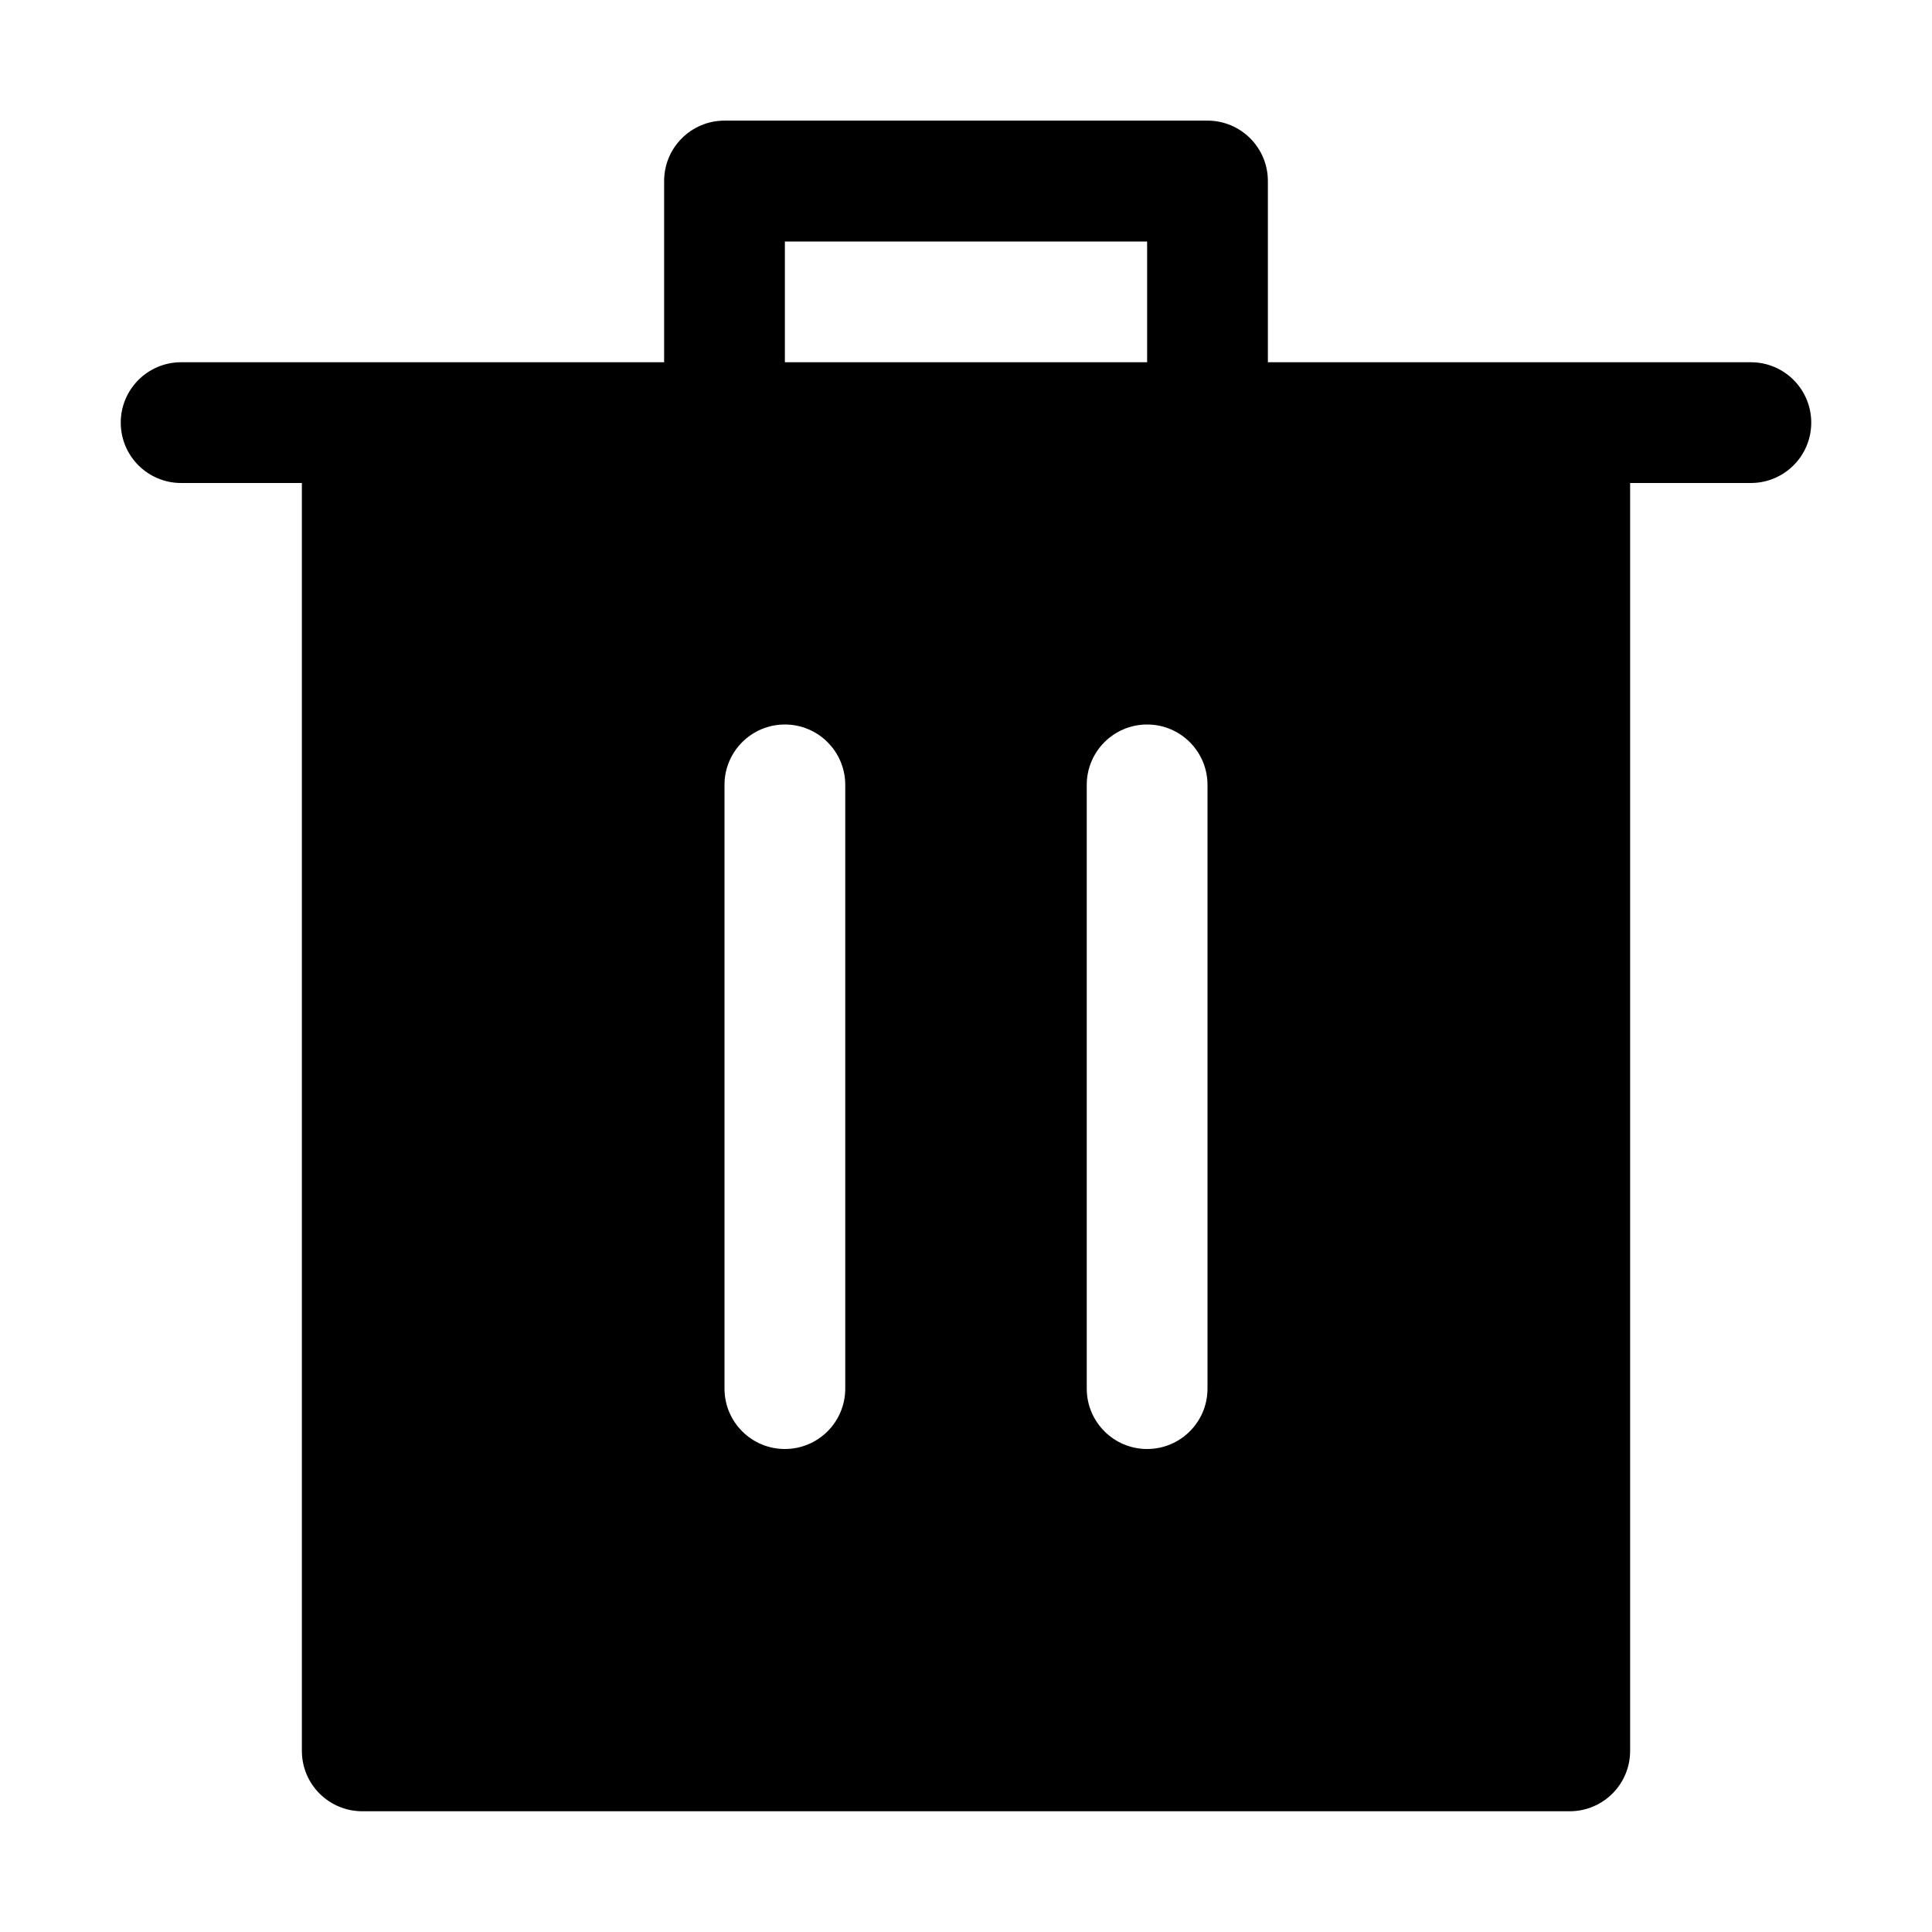
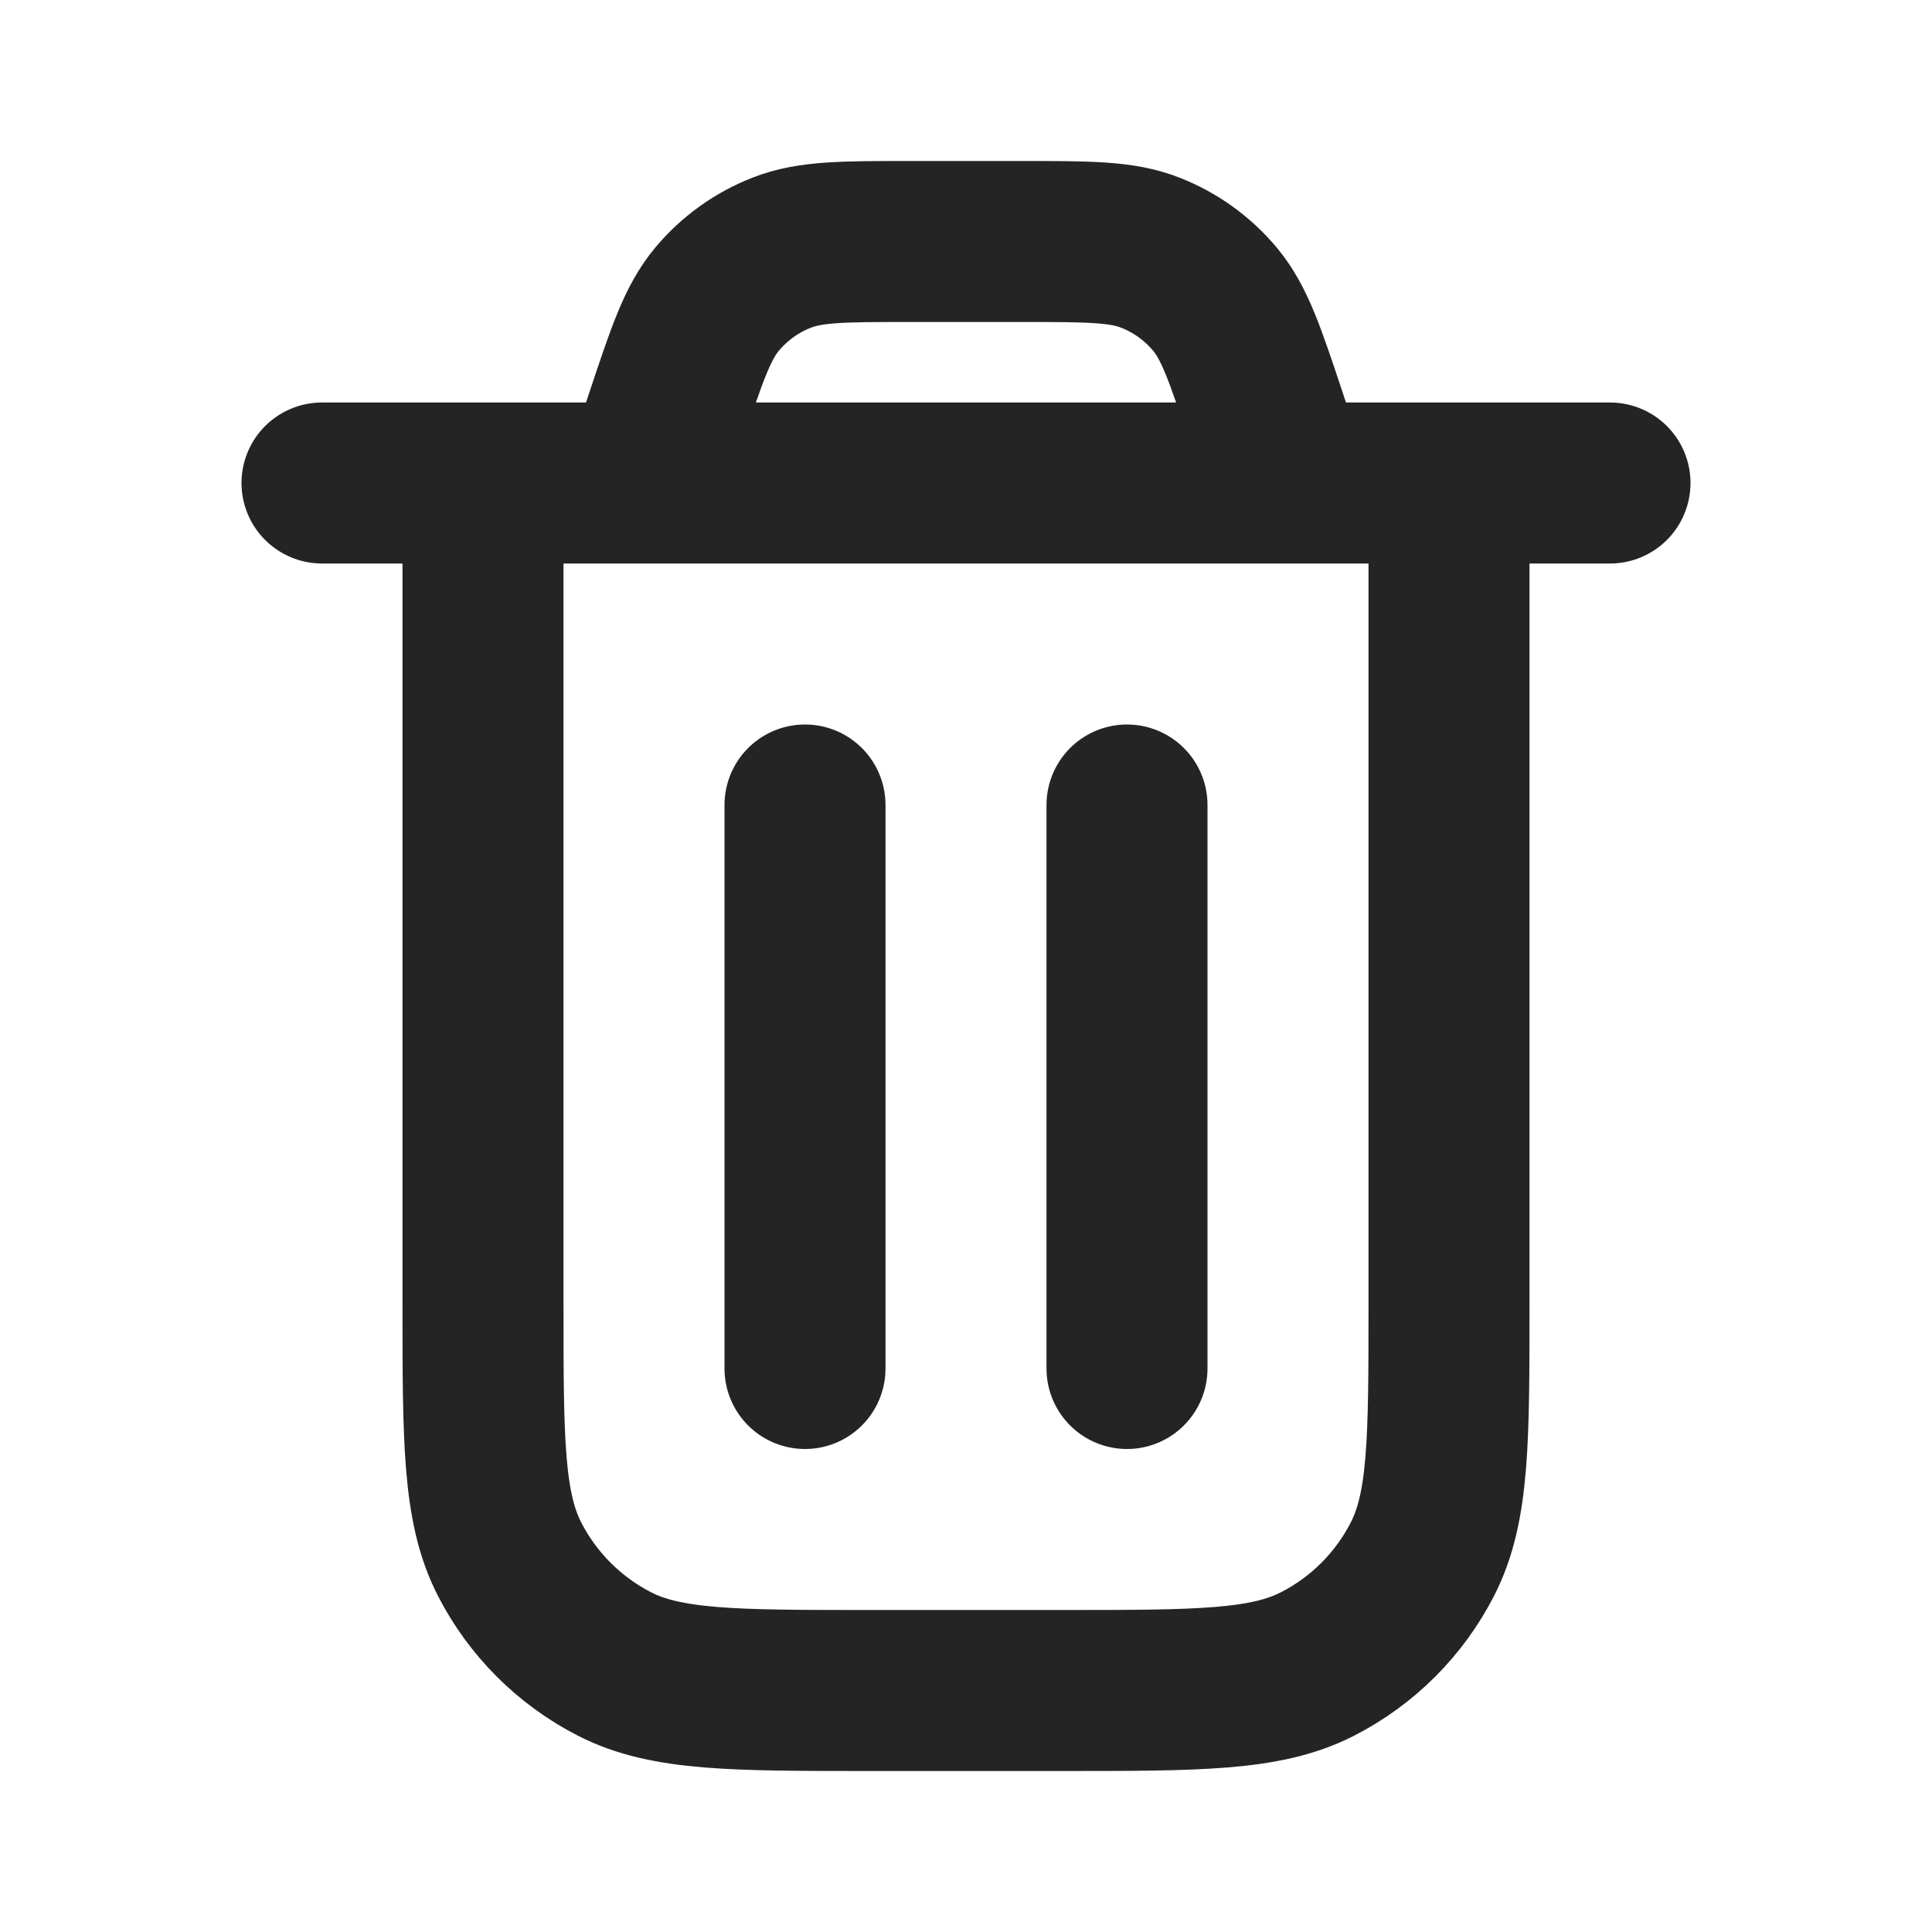
- <svg xmlns="http://www.w3.org/2000/svg" width="800px" height="800px" viewBox="0 0 1024 1024">
-   <path fill="#000000" d="M352 192V95.936a32 32 0 0 1 32-32h256a32 32 0 0 1 32 32V192h256a32 32 0 1 1 0 64H96a32 32 0 0 1 0-64h256zm64 0h192v-64H416v64zM192 960a32 32 0 0 1-32-32V256h704v672a32 32 0 0 1-32 32H192zm224-192a32 32 0 0 0 32-32V416a32 32 0 0 0-64 0v320a32 32 0 0 0 32 32zm192 0a32 32 0 0 0 32-32V416a32 32 0 0 0-64 0v320a32 32 0 0 0 32 32z" />
+ <svg xmlns="http://www.w3.org/2000/svg" width="800px" height="800px" viewBox="0 0 24 24" fill="none" stroke="#242424">
+   <g id="SVGRepo_bgCarrier" stroke-width="0" />
+   <g id="SVGRepo_tracerCarrier" stroke-linecap="round" stroke-linejoin="round" />
+   <g id="SVGRepo_iconCarrier">
+     <path d="M4 6H20M16 6L15.729 5.188C15.467 4.401 15.336 4.008 15.093 3.717C14.878 3.46 14.602 3.261 14.29 3.139C13.938 3 13.523 3 12.694 3H11.306C10.477 3 10.062 3 9.71 3.139C9.398 3.261 9.122 3.46 8.907 3.717C8.664 4.008 8.533 4.401 8.271 5.188L8 6M18 6V16.2C18 17.88 18 18.72 17.673 19.362C17.385 19.927 16.927 20.385 16.362 20.673C15.72 21 14.88 21 13.2 21H10.8C9.12 21 8.28 21 7.638 20.673C7.074 20.385 6.615 19.927 6.327 19.362C6 18.72 6 17.88 6 16.2V6M14 10V17M10 10V17" stroke="#242424" stroke-width="2" stroke-linecap="round" stroke-linejoin="round" />
+   </g>
</svg>
